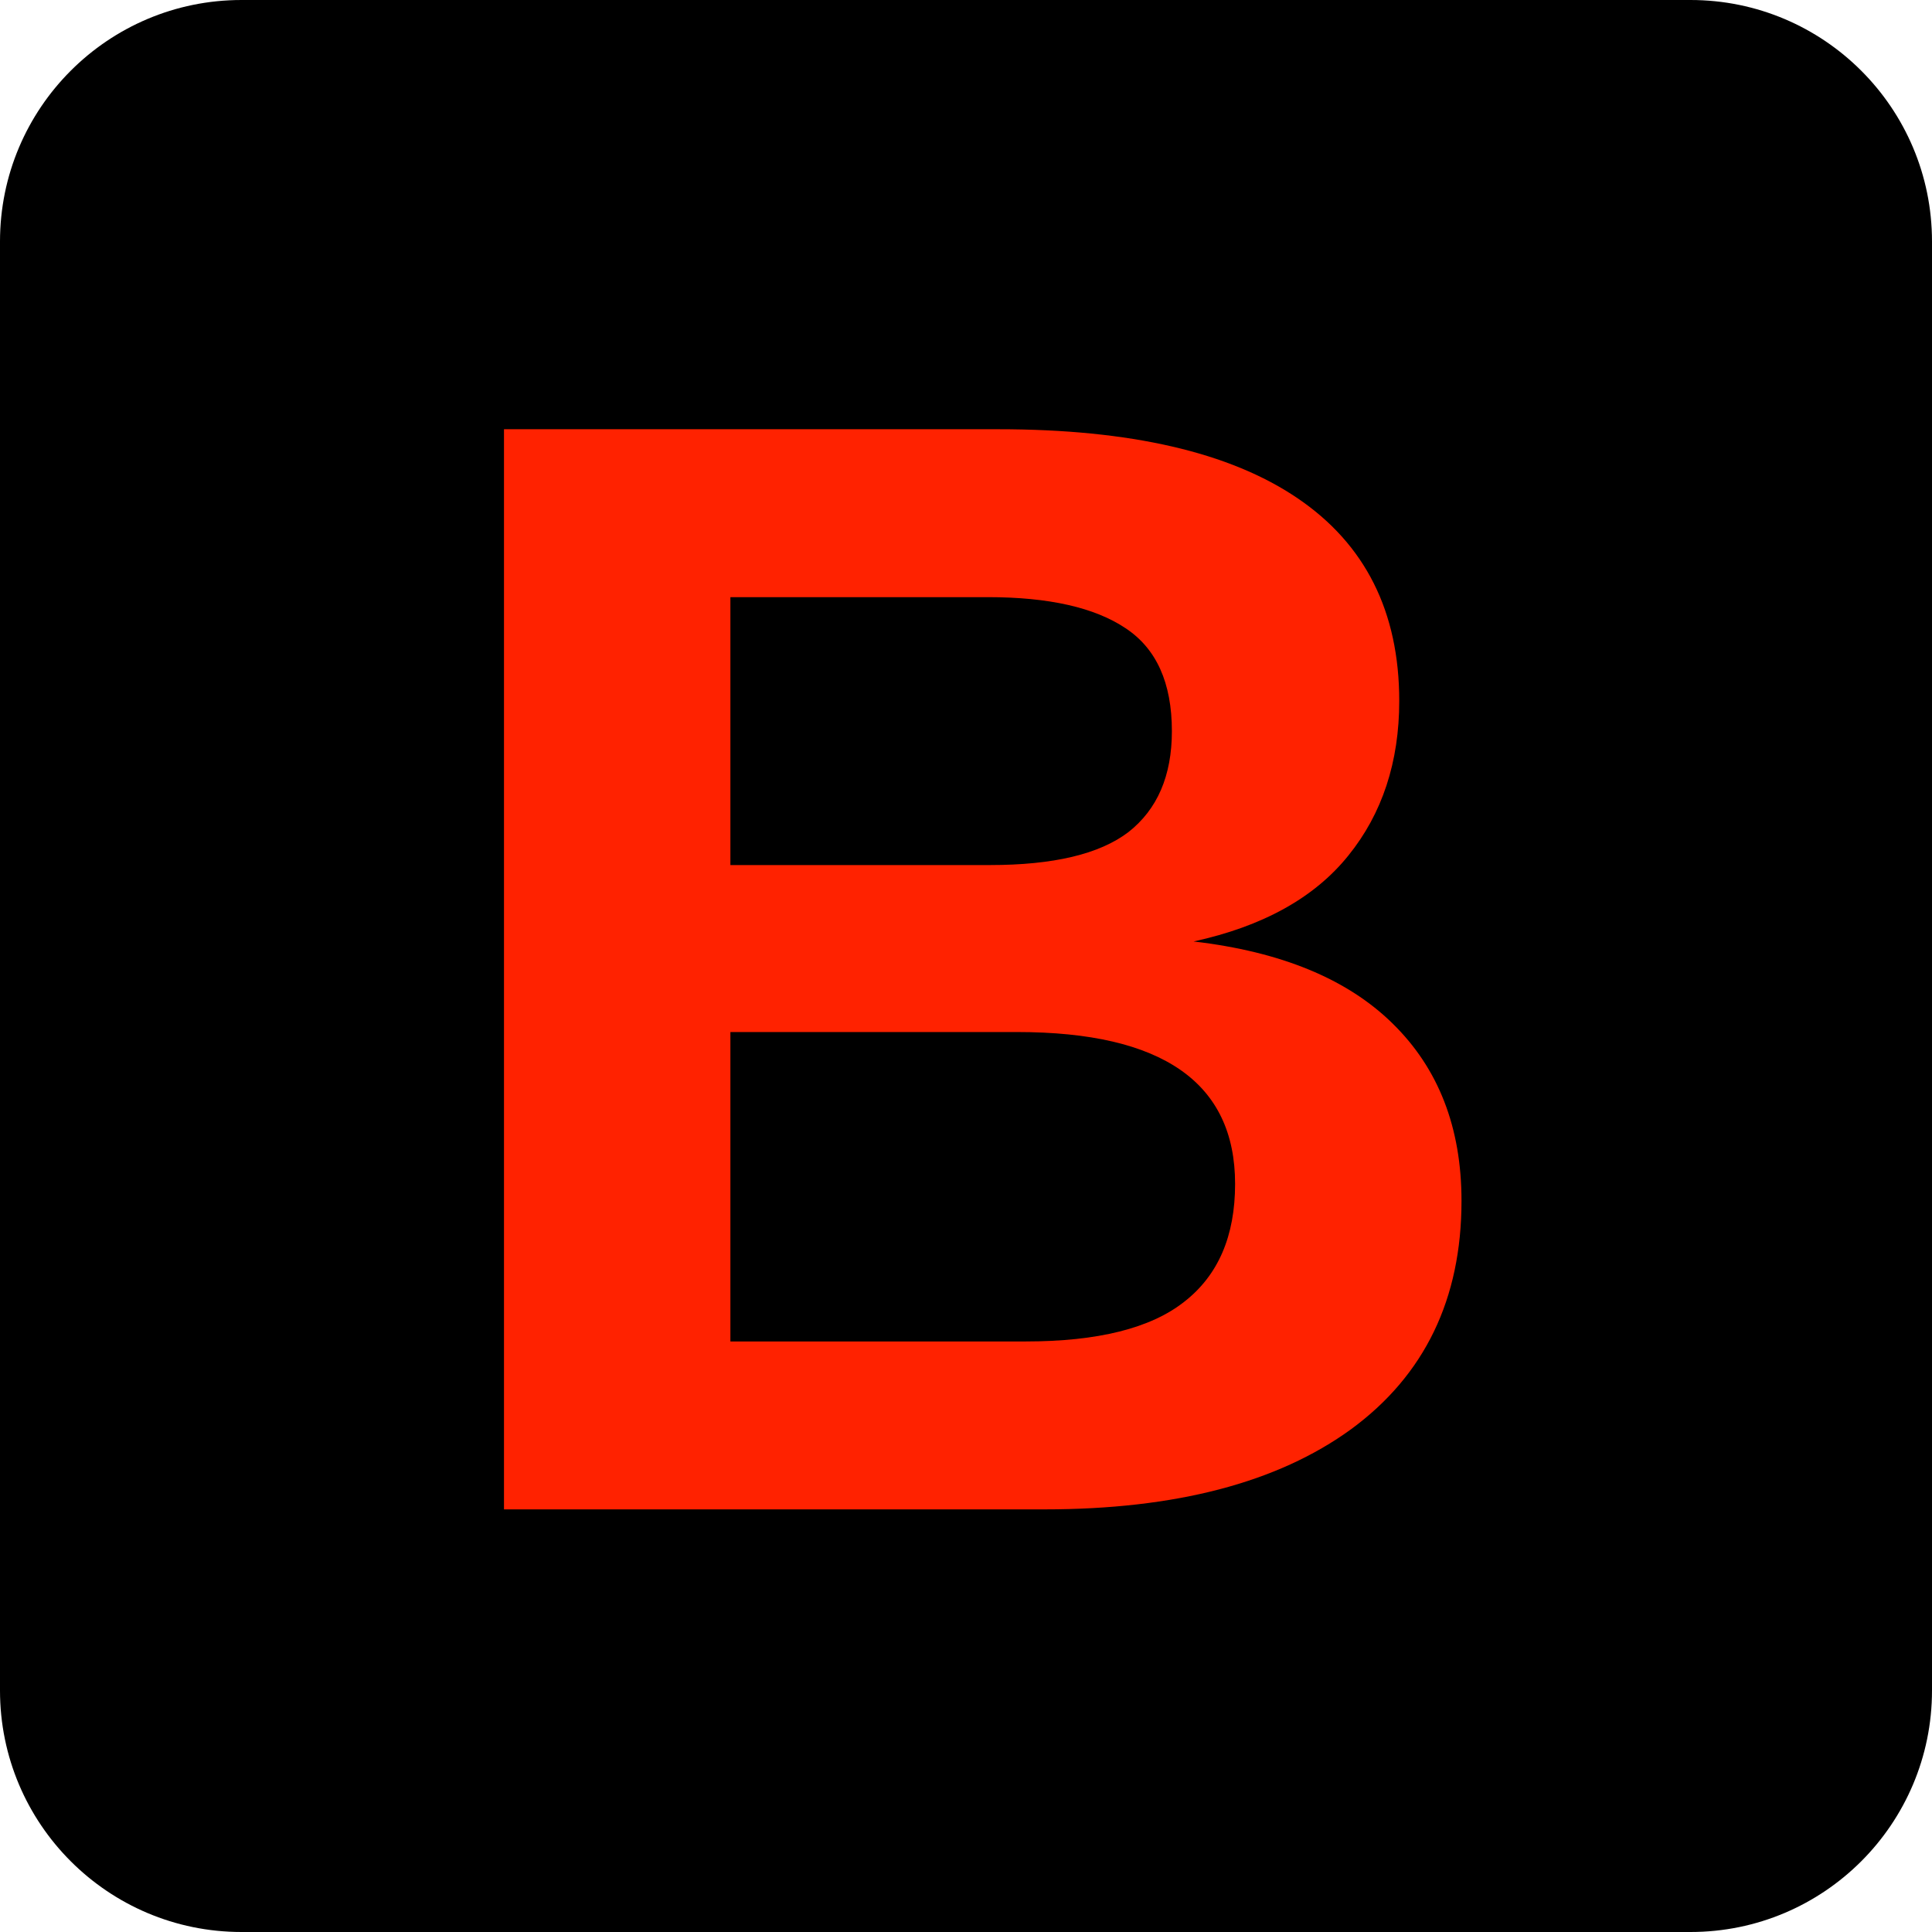
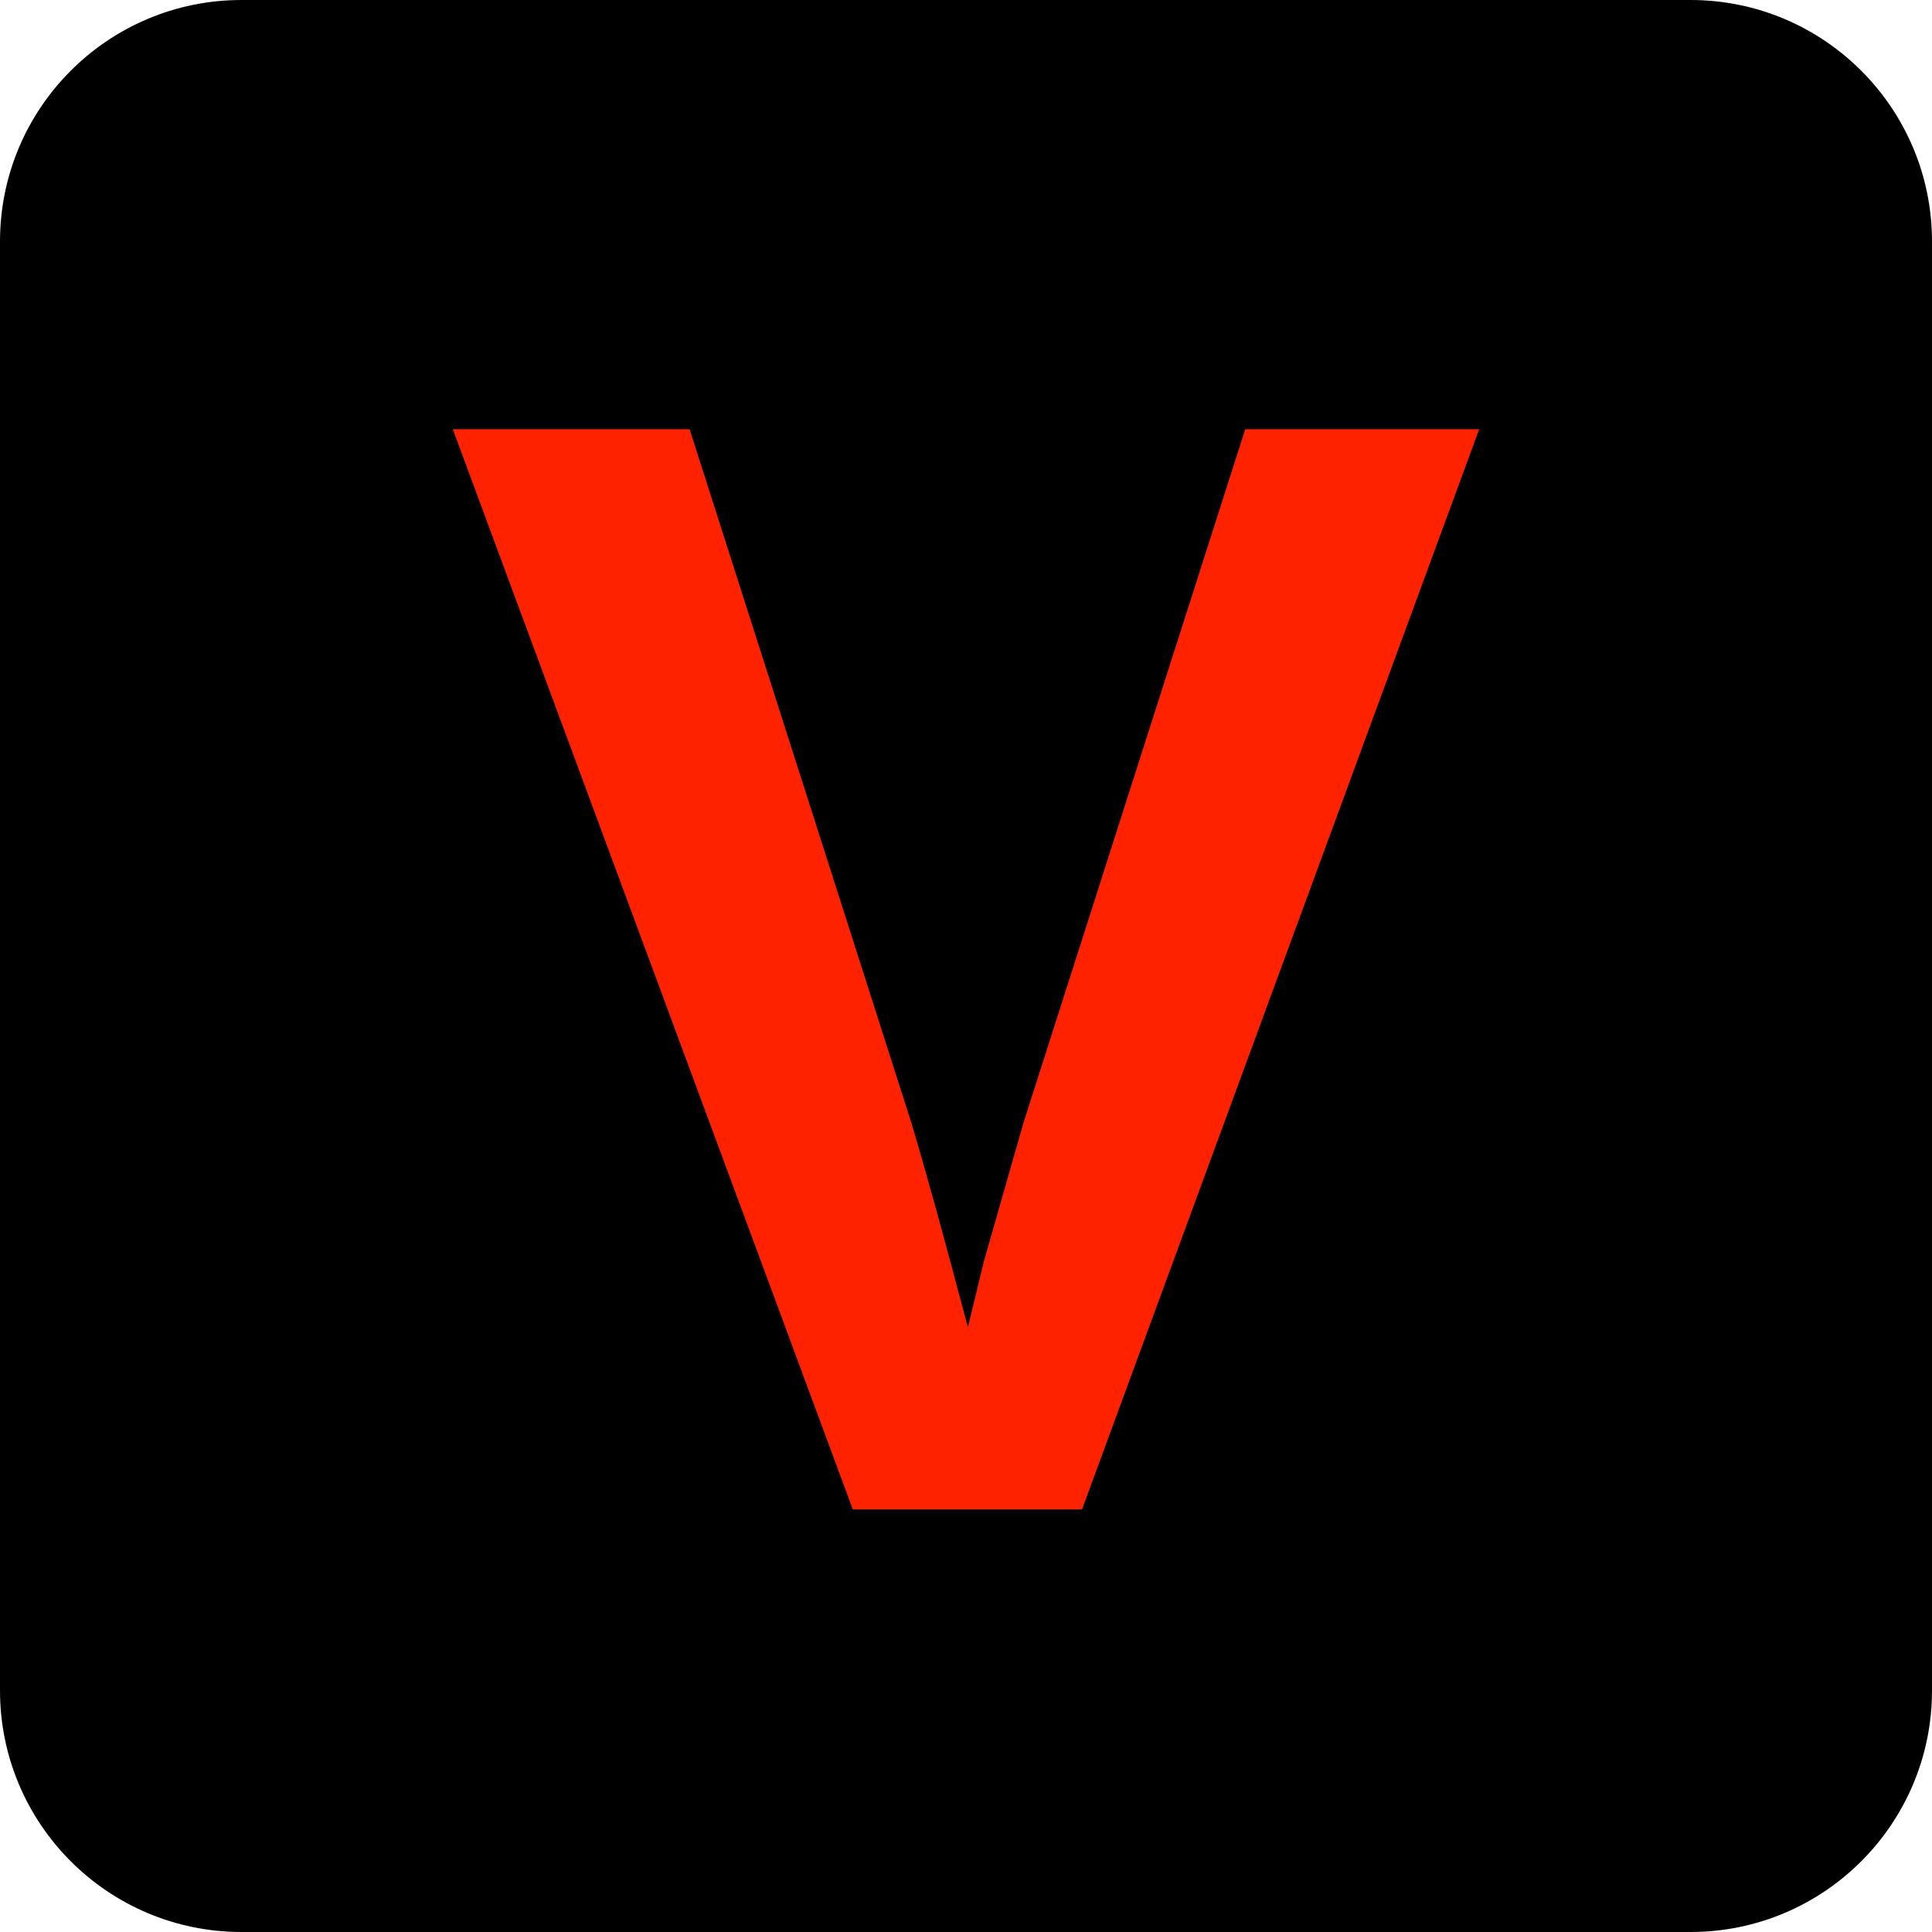
<svg xmlns="http://www.w3.org/2000/svg" viewBox="0 0 32 32">
  <rect width="32" height="32" rx="4" fill="#000000" />
-   <text x="16" y="25" font-family="Arial Black, Arial, sans-serif" font-size="26" font-weight="900" fill="#ff2200" text-anchor="middle">B</text>
+   <text x="16" y="25" font-family="Arial Black, Arial, sans-serif" font-size="26" font-weight="900" fill="#ff2200" text-anchor="middle">V</text>
</svg>
